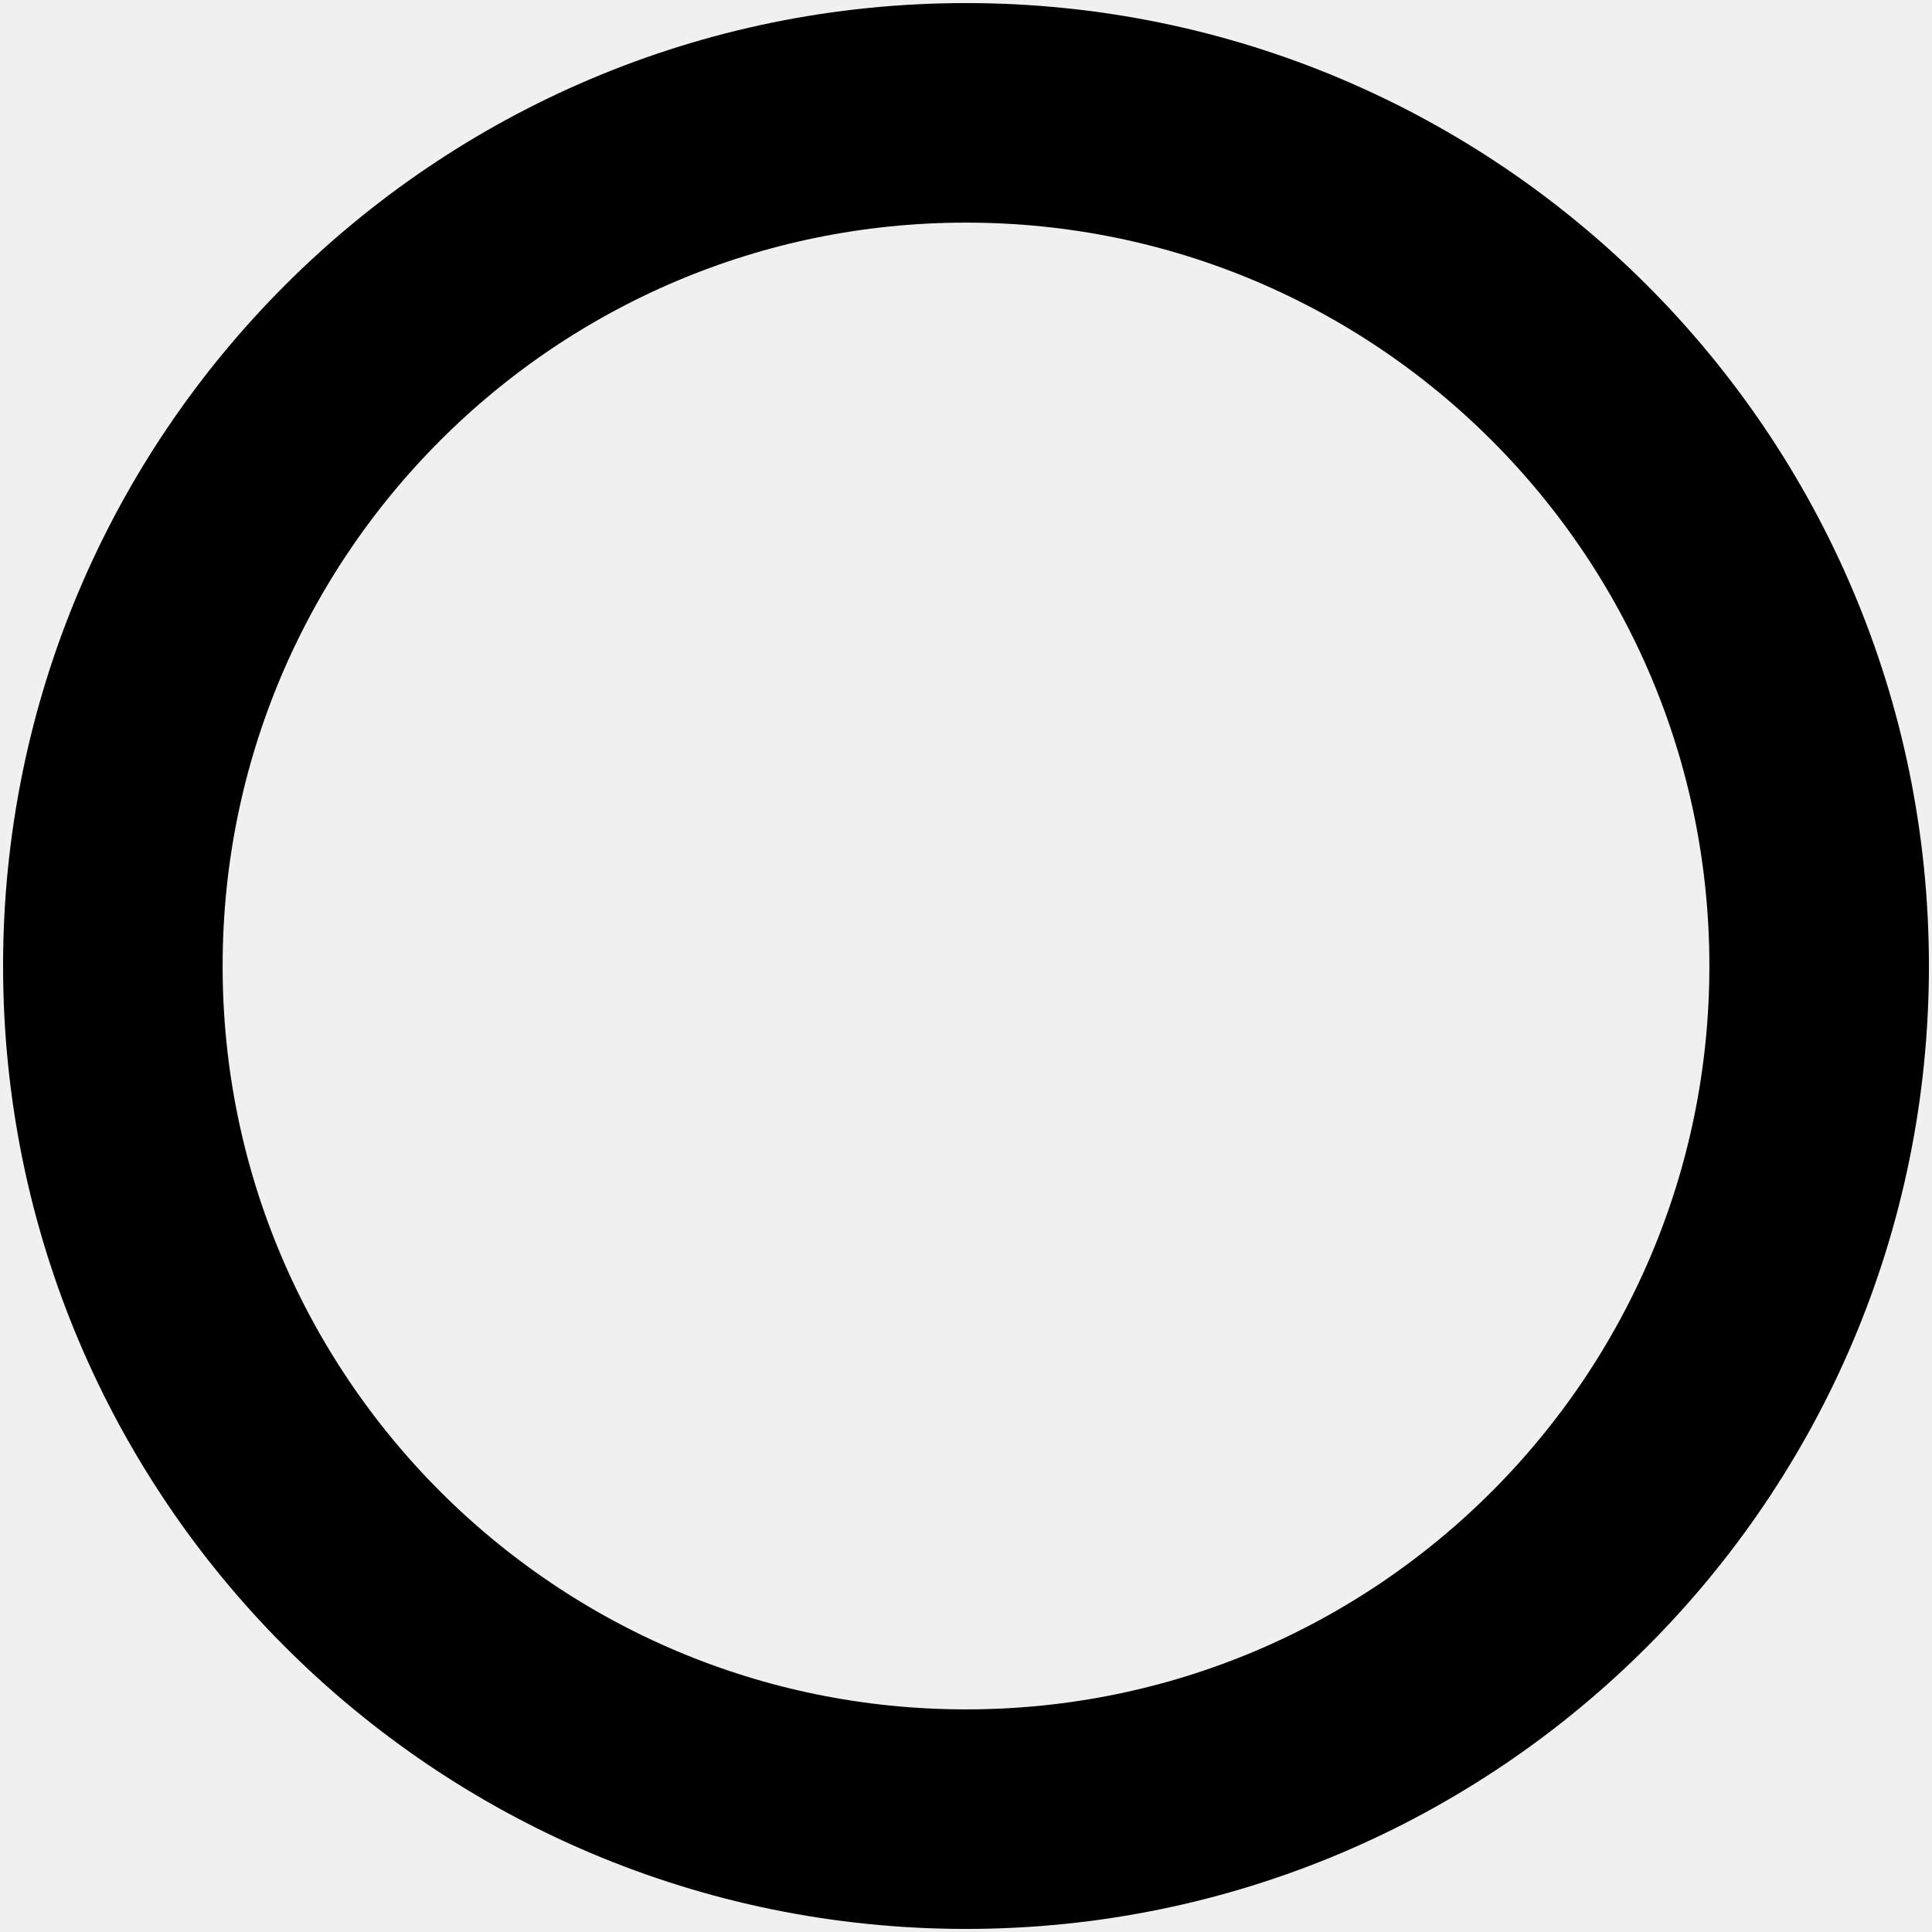
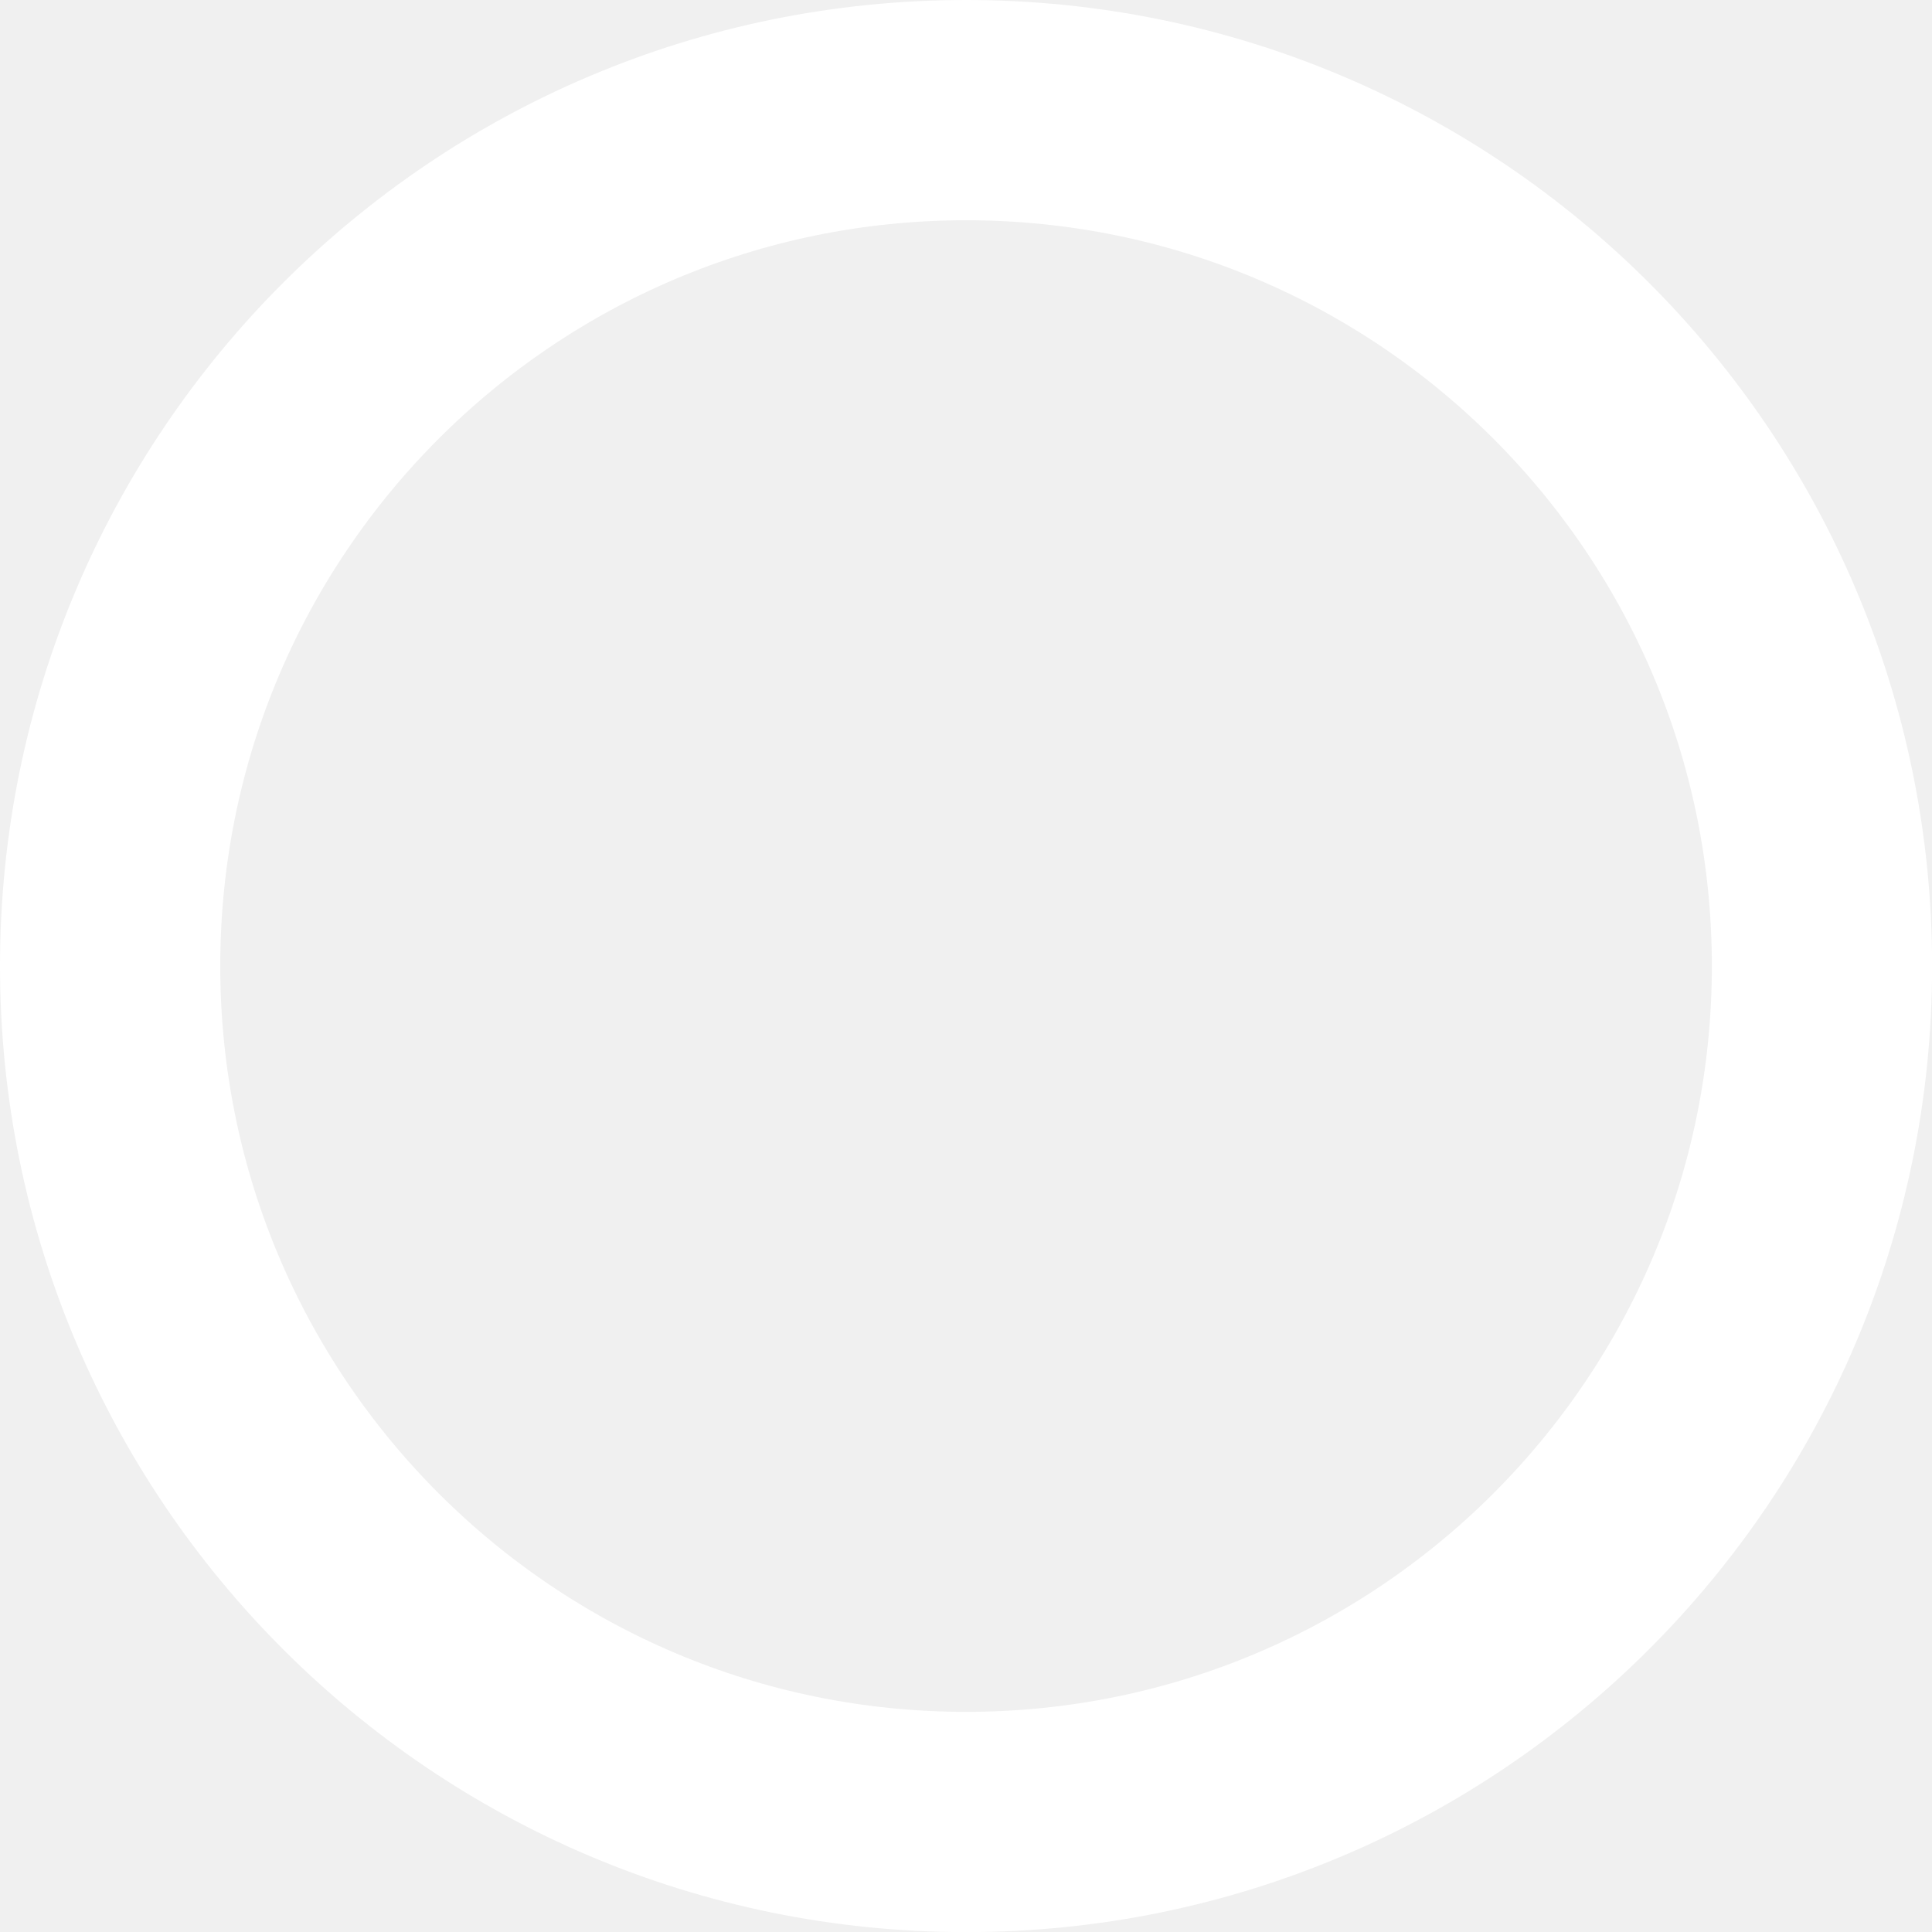
- <svg xmlns="http://www.w3.org/2000/svg" id="Layer_14" data-name="Layer 14" viewBox="0 0 176 176">
+ <svg xmlns="http://www.w3.org/2000/svg" id="Layer_16" data-name="Layer 16" viewBox="0 0 175.43 175.43">
  <defs>
    <style>
      .cls-1 {
        fill: none;
-         stroke: #000;
+         stroke: #fff;
        stroke-miterlimit: 10;
        stroke-width: 20px;
      }
    </style>
  </defs>
-   <circle class="cls-1" cx="88" cy="88" r="77.72" />
+   <circle class="cls-1" cx="87.72" cy="87.72" r="77.72" />
</svg>
